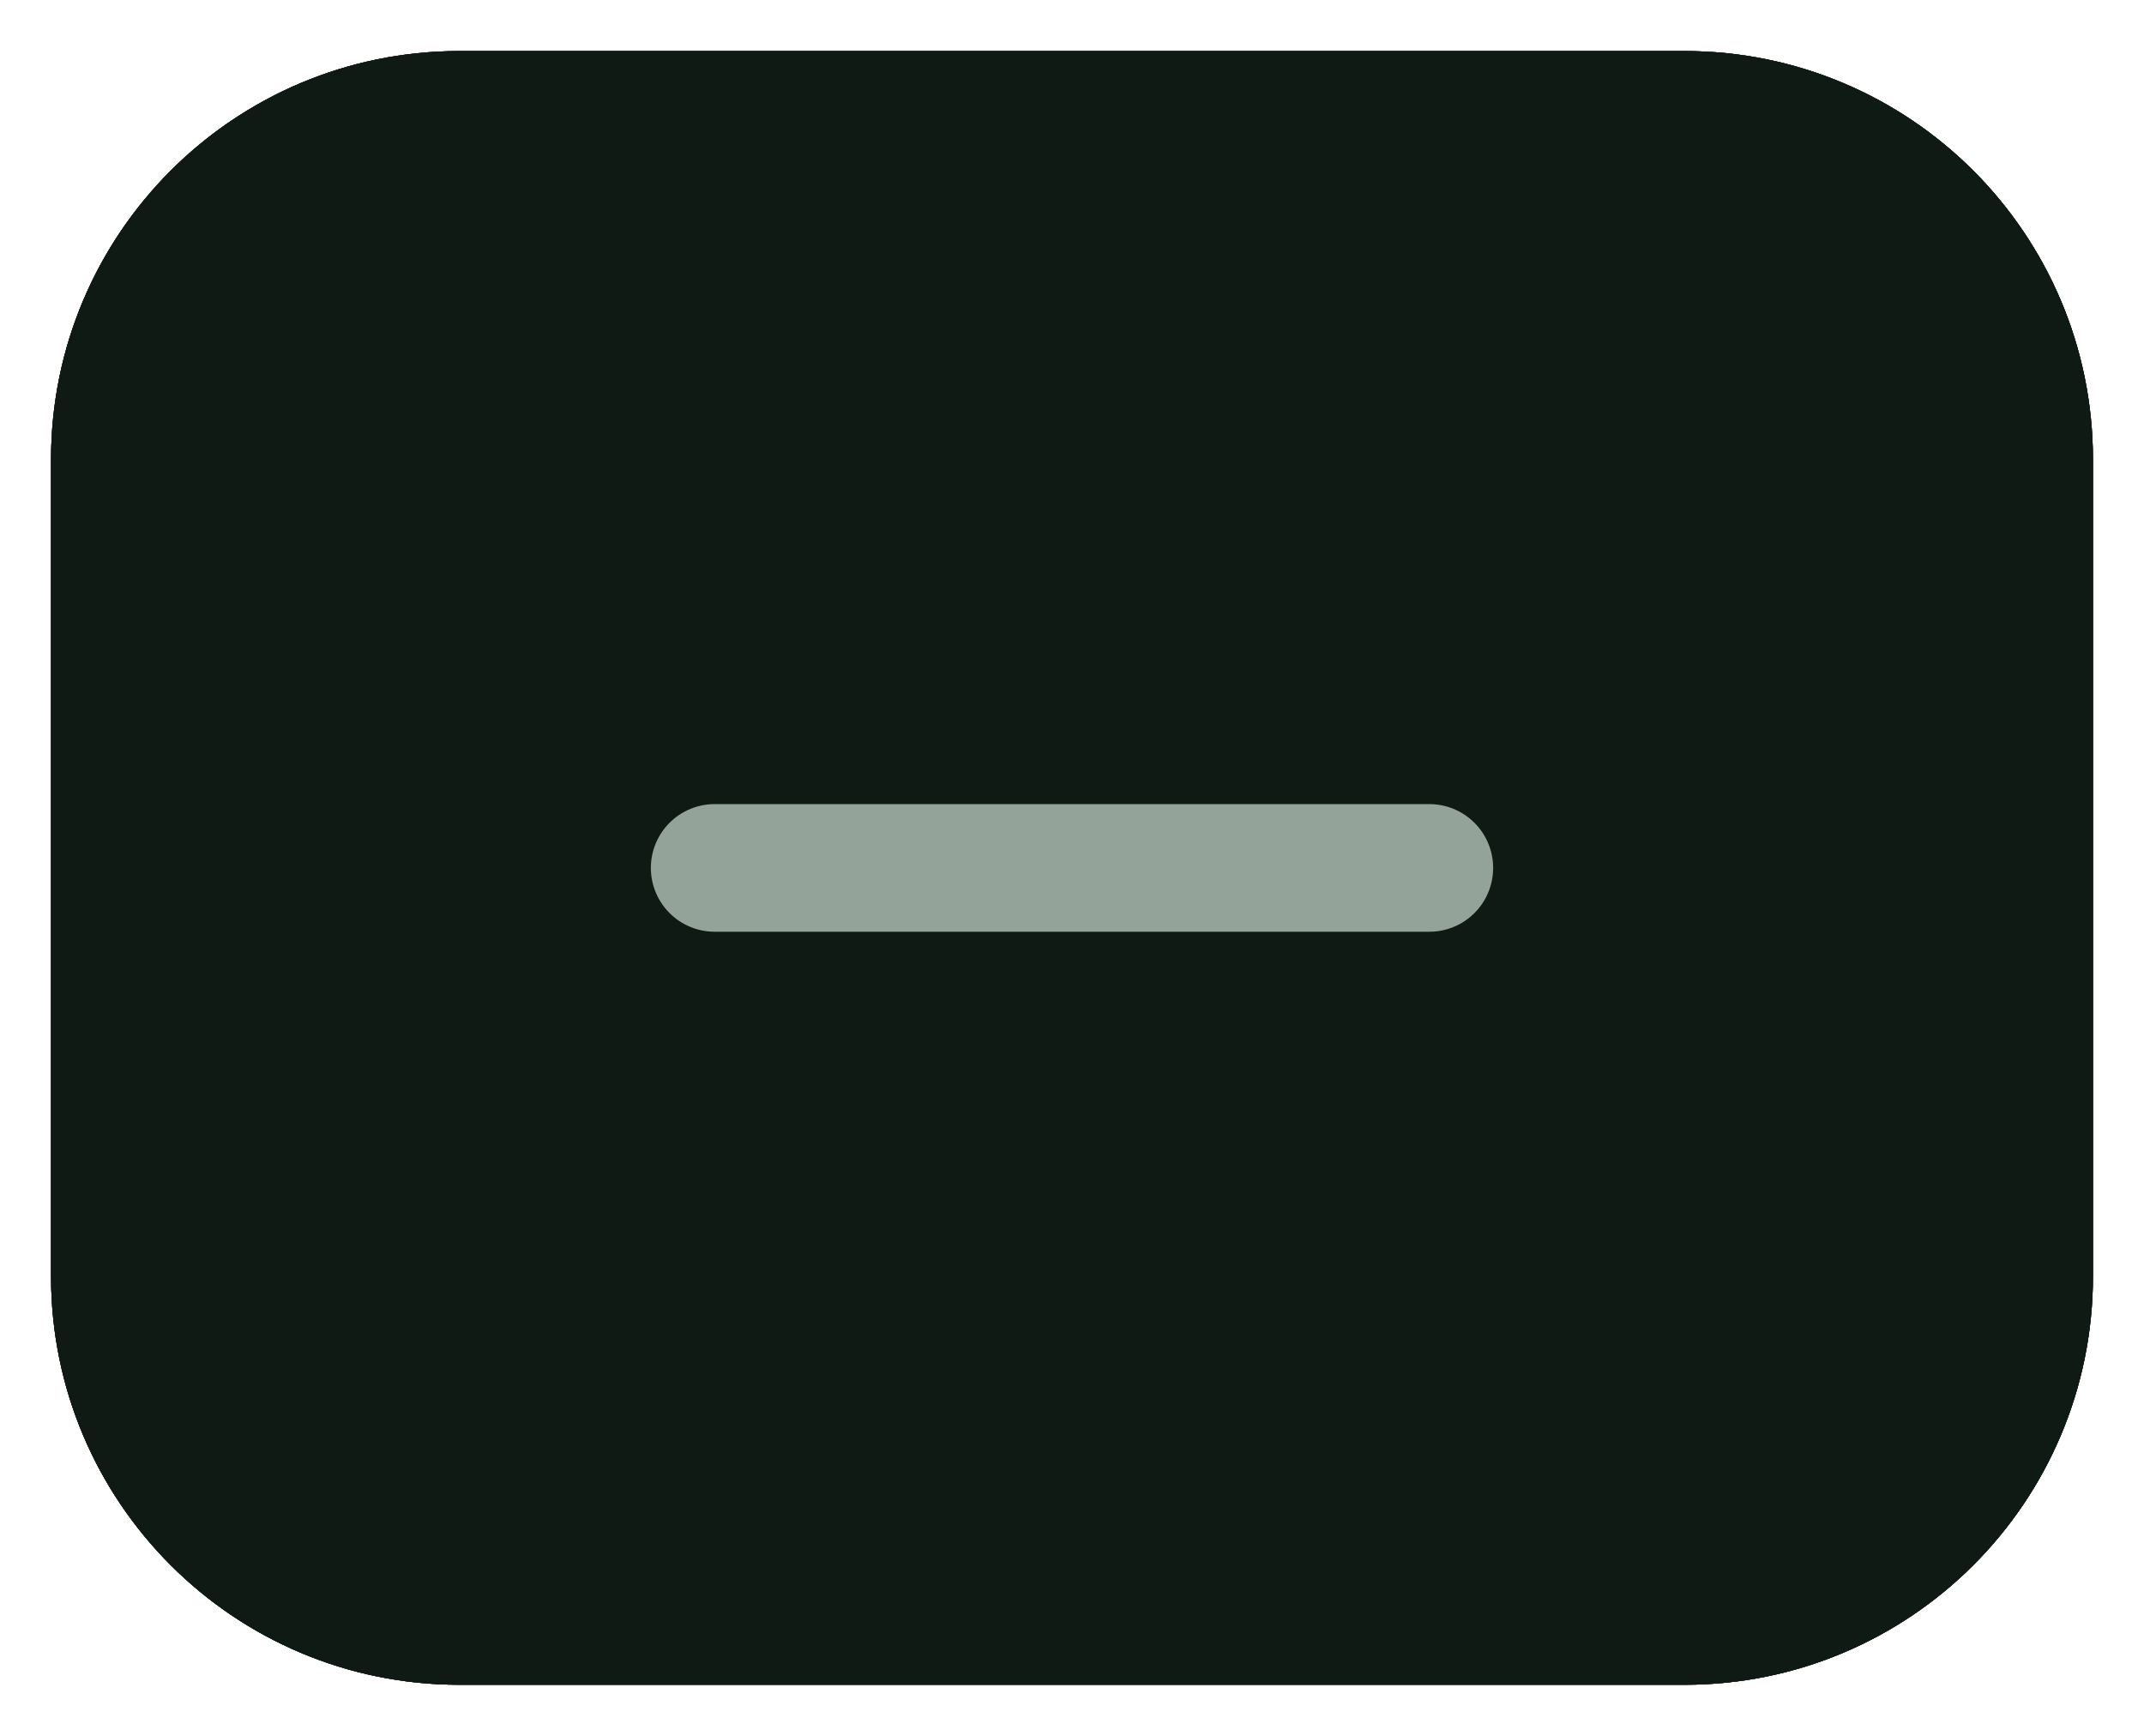
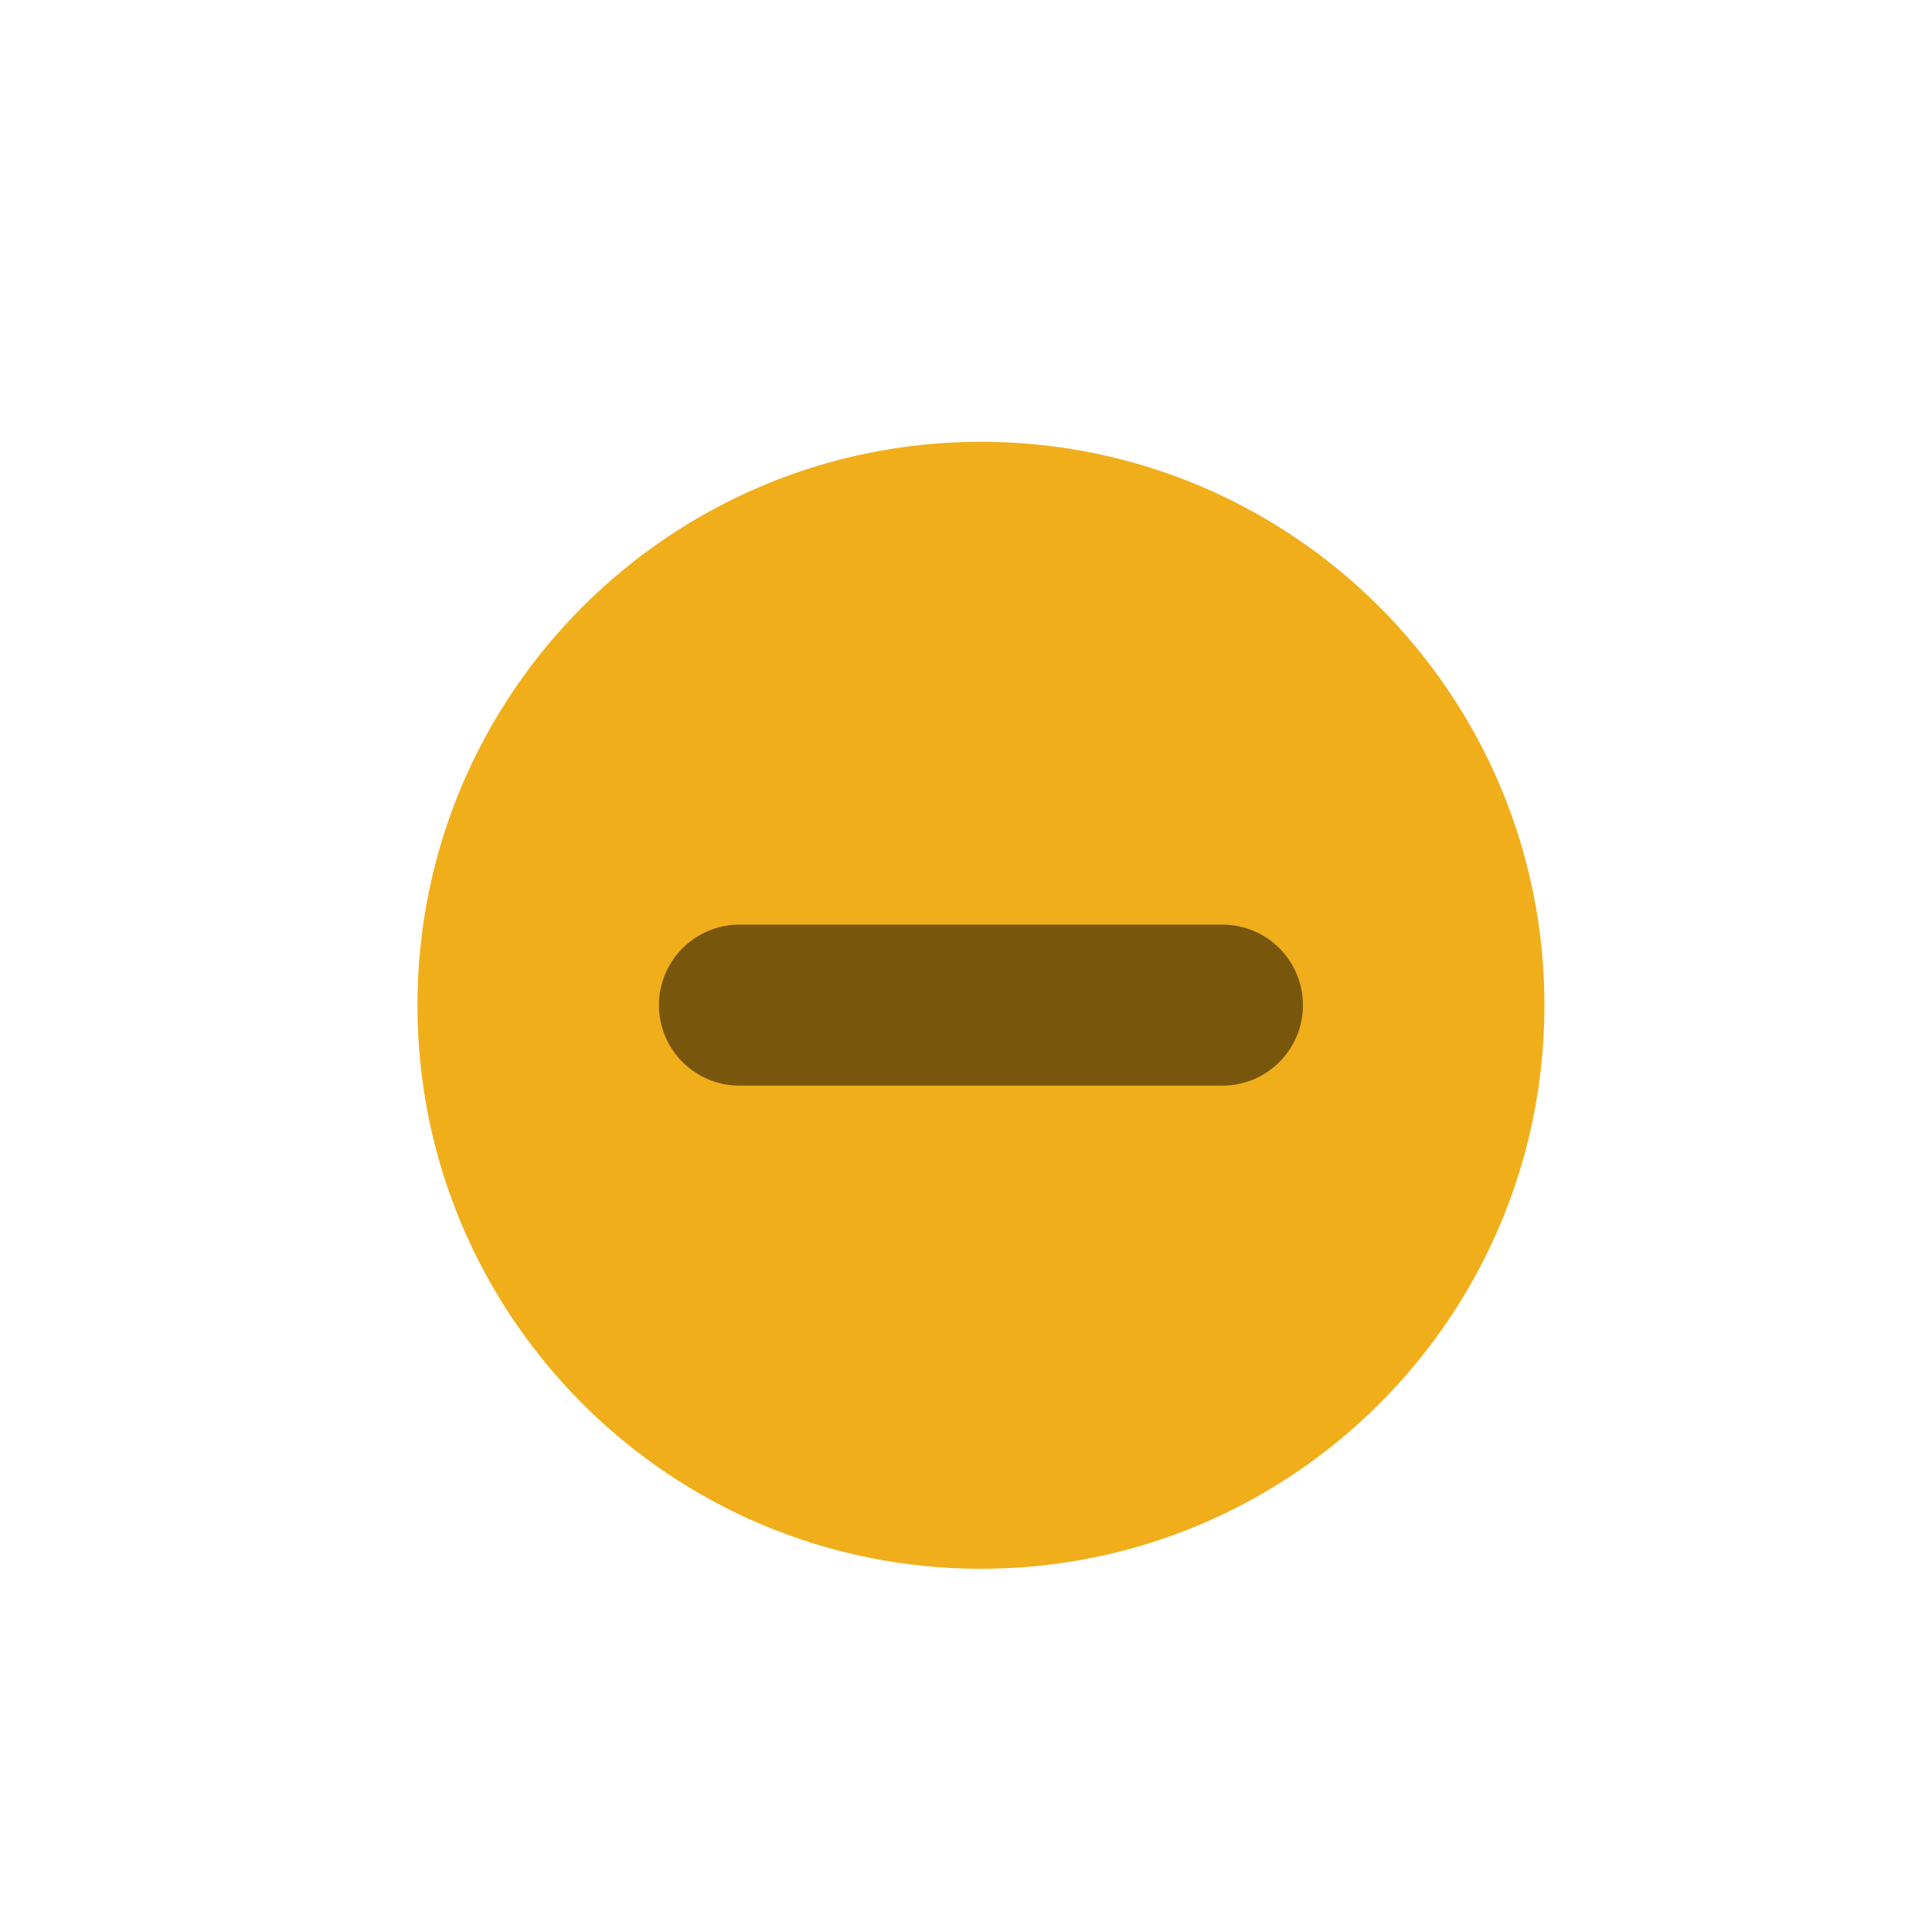
- <svg xmlns="http://www.w3.org/2000/svg" width="42" height="34" viewBox="0 0 42 34">
-   <g id="active-center">
-     <rect x="1" y="1" width="40" height="32" rx="8" fill="#192820" />
-     <path d="M14 17H28" stroke="#94A39A" stroke-width="2.5" stroke-linecap="round" />
-   </g>
-   <g id="inactive-center" opacity=".58">
-     <rect x="1" y="1" width="40" height="32" rx="8" fill="#192820" />
-     <path d="M14 17H28" stroke="#94A39A" stroke-width="2.5" stroke-linecap="round" />
-   </g>
-   <g id="hover-center">
-     <rect x="1" y="1" width="40" height="32" rx="8" fill="#24382B" />
-     <path d="M14 17H28" stroke="#F1F5F2" stroke-width="2.5" stroke-linecap="round" />
-   </g>
-   <g id="hover-inactive-center" opacity=".78">
-     <rect x="1" y="1" width="40" height="32" rx="8" fill="#24382B" />
-     <path d="M14 17H28" stroke="#F1F5F2" stroke-width="2.5" stroke-linecap="round" />
-   </g>
-   <g id="pressed-center">
-     <rect x="1" y="1" width="40" height="32" rx="8" fill="#101A15" />
-     <path d="M14 17H28" stroke="#94A39A" stroke-width="2.5" stroke-linecap="round" />
+ <svg xmlns="http://www.w3.org/2000/svg" xmlns:xlink="http://www.w3.org/1999/xlink" width="24" height="24" id="svg4428" version="1.1">
+   <defs id="defs4430">
+     <linearGradient id="linearGradient3868">
+       <stop style="stop-color:#5a5a5a;stop-opacity:1;" offset="0" id="stop3870" />
+       <stop style="stop-color:#646464;stop-opacity:1;" offset="1" id="stop3872" />
+     </linearGradient>
+     <linearGradient id="linearGradient3813">
+       <stop style="stop-color:#666666;stop-opacity:1;" offset="0" id="stop3815" />
+       <stop style="stop-color:#636363;stop-opacity:1;" offset="1" id="stop3817" />
+     </linearGradient>
+     <linearGradient id="linearGradient3787">
+       <stop style="stop-color:#e5e5df;stop-opacity:1;" offset="0" id="stop3789" />
+       <stop style="stop-color:#dadad4;stop-opacity:1;" offset="1" id="stop3791" />
+     </linearGradient>
+     <linearGradient id="linearGradient3806-3-5-6">
+       <stop style="stop-color:#303030;stop-opacity:1;" offset="0" id="stop3808-6-9-1" />
+       <stop style="stop-color:#232323;stop-opacity:1;" offset="1" id="stop3810-4-6-3" />
+     </linearGradient>
+     <linearGradient xlink:href="#linearGradient3787" id="linearGradient3793" x1="40" y1="1044.362" x2="40" y2="1032.362" gradientUnits="userSpaceOnUse" />
+     <linearGradient xlink:href="#linearGradient3787" id="linearGradient3828" gradientUnits="userSpaceOnUse" x1="40" y1="1044.362" x2="40" y2="1032.362" gradientTransform="matrix(1.166667,0,0,1.076923,-6.5,-80.33555)" />
+     <linearGradient xlink:href="#linearGradient3787-8" id="linearGradient3835" gradientUnits="userSpaceOnUse" gradientTransform="matrix(1.166667,0,0,1.076923,-35.5,-1105.698)" x1="40" y1="1044.362" x2="40" y2="1032.362" />
+     <linearGradient xlink:href="#linearGradient3787-8" id="linearGradient3835-4" gradientUnits="userSpaceOnUse" gradientTransform="matrix(1.166667,0,0,1.076923,-35.5,-1105.698)" x1="40" y1="1044.362" x2="40" y2="1032.362" />
+     <linearGradient id="linearGradient3787-8">
+       <stop style="stop-color:#f5f5ee;stop-opacity:1;" offset="0" id="stop3789-2" />
+       <stop style="stop-color:#e6e6df;stop-opacity:1;" offset="1" id="stop3791-6" />
+     </linearGradient>
+     <linearGradient xlink:href="#linearGradient3787-8" id="linearGradient3835-3" gradientUnits="userSpaceOnUse" gradientTransform="matrix(1.166667,0,0,1.076923,-35.5,-1105.698)" x1="40" y1="1044.362" x2="40" y2="1032.362" />
+     <linearGradient id="linearGradient3787-7">
+       <stop style="stop-color:#f5f5ee;stop-opacity:1;" offset="0" id="stop3789-3" />
+       <stop style="stop-color:#e6e6e0;stop-opacity:1;" offset="1" id="stop3791-3" />
+     </linearGradient>
+     <linearGradient xlink:href="#linearGradient3787" id="linearGradient3807" x1="11" y1="15.75" x2="11" y2="8.25" gradientUnits="userSpaceOnUse" />
+     <linearGradient xlink:href="#linearGradient3813" id="linearGradient3819" x1="29.5" y1="15.2" x2="29.5" y2="8.8" gradientUnits="userSpaceOnUse" />
+     <linearGradient xlink:href="#linearGradient4231" id="linearGradient3807-1" x1="10" y1="7" x2="10" y2="15.889" gradientUnits="userSpaceOnUse" />
+     <linearGradient id="linearGradient4231">
+       <stop id="stop4233" offset="0" style="stop-color:#e7e7e1;stop-opacity:1;" />
+       <stop id="stop4239" offset="1" style="stop-color:#dadad3;stop-opacity:1;" />
+     </linearGradient>
+     <linearGradient xlink:href="#linearGradient4231-1" id="linearGradient3807-1-1" x1="10" y1="15.889" x2="10" y2="7" gradientUnits="userSpaceOnUse" />
+     <linearGradient id="linearGradient4231-1">
+       <stop id="stop4233-6" offset="0" style="stop-color:#e5e5de;stop-opacity:1;" />
+       <stop id="stop4239-7" offset="1" style="stop-color:#dadad3;stop-opacity:1;" />
+     </linearGradient>
+     <linearGradient id="linearGradient4363">
+       <stop style="stop-color:#979791;stop-opacity:1;" offset="0" id="stop4365" />
+       <stop style="stop-color:#dadad4;stop-opacity:0;" offset="1" id="stop4367" />
+     </linearGradient>
+     <linearGradient id="linearGradient4363-7">
+       <stop style="stop-color:#f5f5ef;stop-opacity:1;" offset="0" id="stop4365-9" />
+       <stop style="stop-color:#dadad4;stop-opacity:0;" offset="1" id="stop4367-8" />
+     </linearGradient>
+     <linearGradient xlink:href="#linearGradient4231-7" id="linearGradient4361" gradientUnits="userSpaceOnUse" gradientTransform="matrix(1.1875,0,0,1,-41.25,0)" x1="248.632" y1="79" x2="248.632" y2="58" />
+     <linearGradient id="linearGradient4231-7">
+       <stop id="stop4233-4" offset="0" style="stop-color:#e6e6df;stop-opacity:1;" />
+       <stop id="stop4239-8" offset="1" style="stop-color:#d1d1ca;stop-opacity:1;" />
+     </linearGradient>
+     <linearGradient xlink:href="#linearGradient4231-7" id="linearGradient3127" gradientUnits="userSpaceOnUse" gradientTransform="matrix(1.1875,0,0,1,-262.25,-55.99998)" x1="248.632" y1="79" x2="248.632" y2="58" />
+     <linearGradient xlink:href="#linearGradient4231-7" id="linearGradient3154" gradientUnits="userSpaceOnUse" gradientTransform="matrix(1.1875,0,0,1,-262.25,-55.99998)" x1="248.632" y1="79" x2="248.632" y2="58" />
+     <linearGradient xlink:href="#linearGradient4231-7" id="linearGradient3159" gradientUnits="userSpaceOnUse" gradientTransform="matrix(1.1875,0,0,1,-249.25,-54.99998)" x1="248.632" y1="79" x2="248.632" y2="58" />
+     <linearGradient xlink:href="#linearGradient4231-7-9" id="linearGradient3159-0" gradientUnits="userSpaceOnUse" gradientTransform="matrix(1.1875,0,0,1,-262.25,-55.99998)" x1="248.632" y1="79" x2="248.632" y2="58" />
+     <linearGradient id="linearGradient4231-7-9">
+       <stop id="stop4233-4-2" offset="0" style="stop-color:#e6e6df;stop-opacity:1;" />
+       <stop id="stop4239-8-9" offset="1" style="stop-color:#d1d1ca;stop-opacity:1;" />
+     </linearGradient>
+     <linearGradient id="linearGradient4231-5">
+       <stop id="stop4233-41" offset="0" style="stop-color:#e5e5de;stop-opacity:1;" />
+       <stop id="stop4239-73" offset="1" style="stop-color:#dadad3;stop-opacity:1;" />
+     </linearGradient>
+     <linearGradient xlink:href="#linearGradient4231-7-7" id="linearGradient3159-1" gradientUnits="userSpaceOnUse" gradientTransform="matrix(1.1875,0,0,1,-262.25,-55.99998)" x1="248.632" y1="79" x2="248.632" y2="58" />
+     <linearGradient id="linearGradient4231-7-7">
+       <stop id="stop4233-4-7" offset="0" style="stop-color:#e6e6df;stop-opacity:1;" />
+       <stop id="stop4239-8-2" offset="1" style="stop-color:#d1d1ca;stop-opacity:1;" />
+     </linearGradient>
+     <linearGradient xlink:href="#linearGradient4231-73" id="linearGradient3807-1-7" x1="10" y1="15.889" x2="10" y2="7" gradientUnits="userSpaceOnUse" />
+     <linearGradient id="linearGradient4231-73">
+       <stop id="stop4233-1" offset="0" style="stop-color:#e5e5de;stop-opacity:1;" />
+       <stop id="stop4239-85" offset="1" style="stop-color:#dadad3;stop-opacity:1;" />
+     </linearGradient>
+   </defs>
+   <g id="layer1" transform="translate(0,-1098.52)">
+     <g id="4" transform="translate(86.4,-3.2)" />
+     <g transform="translate(-248.8143,1319.646)" style="display:inline" id="inactive-center">
+       <rect ry="1.6930764e-05" y="-268.638" x="253" height="16" width="16" id="rect1557-60-5" style="opacity:0;fill:#000000;fill-opacity:1;stroke:none;stroke-width:0.474;stroke-linejoin:miter;stroke-miterlimit:4;stroke-dasharray:none;stroke-opacity:1;paint-order:markers stroke fill" />
+       <g transform="translate(254,-267.6378)" id="titlebutton-minimize-backdrop-1-6-3" style="enable-background:new">
+         <g transform="translate(-5,-1033.362)" id="g6-6-2-8">
+           <path style="fill:#5d5d5d;fill-opacity:1;fill-rule:evenodd;stroke:none" d="m 12,1047.362 c 3.866,0 7,-3.134 7,-7 0,-3.866 -3.134,-7 -7,-7 -3.866,0 -7,3.134 -7,7 0,3.866 3.134,7 7,7" id="path2-26-6-8" />
+         </g>
+       </g>
+     </g>
+     <g transform="translate(-248.8143,1319.646)" style="display:inline" id="active-center">
+       <rect style="opacity:0;fill:#000000;fill-opacity:1;stroke:none;stroke-width:0.474;stroke-linejoin:miter;stroke-miterlimit:4;stroke-dasharray:none;stroke-opacity:1;paint-order:markers stroke fill" id="rect1565-18-3" width="16" height="16" x="253" y="-242.638" ry="1.6930764e-05" />
+       <g transform="translate(254,-241.6378)" id="titlebutton-minimize-1-7-1" style="enable-background:new">
+         <g transform="translate(-5,-1033.362)" id="g6-2-9-8">
+           <path style="fill:#f1ae1b;fill-opacity:1;fill-rule:evenodd;stroke:none" d="m 12,1047.362 c 3.866,0 7,-3.134 7,-7 0,-3.866 -3.134,-7 -7,-7 -3.866,0 -7,3.134 -7,7 0,3.866 3.134,7 7,7" id="path2-37-2-9" />
+         </g>
+       </g>
+     </g>
+     <g transform="translate(-248.8143,1319.646)" style="display:inline" id="pressed-center">
+       <rect style="opacity:0;fill:#000000;fill-opacity:1;stroke:none;stroke-width:0.474;stroke-linejoin:miter;stroke-miterlimit:4;stroke-dasharray:none;stroke-opacity:1;paint-order:markers stroke fill" id="rect1582-7-2" width="16" height="16" x="253" y="-190.638" ry="1.6930764e-05" />
+       <g transform="translate(254,-189.6378)" id="titlebutton-minimize-active-1-6-4" style="enable-background:new">
+         <g transform="translate(-5,-1033.362)" id="g6-22-5-7">
+           <path style="fill:#f1ae1b;fill-opacity:1;fill-rule:evenodd;stroke:none" d="m 12,1047.362 c 3.866,0 7,-3.134 7,-7 0,-3.866 -3.134,-7 -7,-7 -3.866,0 -7,3.134 -7,7 0,3.866 3.134,7 7,7" id="path2-8-6-7" />
+           <rect style="opacity:0.5;fill:#000000;fill-opacity:1;stroke:none;stroke-width:2;stroke-linecap:round;stroke-linejoin:round;stroke-miterlimit:4;stroke-dasharray:none;stroke-opacity:1" width="8" height="2" x="8" y="1039.36" ry="1" id="rect4-9-5" />
+           <path id="path3630" d="m 12,1047.362 c 3.866,0 7,-3.134 7,-7 0,-3.866 -3.134,-7 -7,-7 -3.866,0 -7,3.134 -7,7 0,3.866 3.134,7 7,7" style="opacity:0.2;fill:#000000;fill-opacity:1;fill-rule:evenodd;stroke:none" />
+         </g>
+       </g>
+     </g>
+     <g transform="translate(-248.8143,1319.646)" style="display:inline" id="hover-center">
+       <rect ry="1.6930764e-05" y="-216.638" x="253" height="16" width="16" id="rect1573-3-4" style="opacity:0;fill:#000000;fill-opacity:1;stroke:none;stroke-width:0.474;stroke-linejoin:miter;stroke-miterlimit:4;stroke-dasharray:none;stroke-opacity:1;paint-order:markers stroke fill" />
+       <g transform="translate(254,-215.6378)" id="titlebutton-minimize-hover-1-7-8" style="enable-background:new">
+         <g transform="translate(-5,-1033.362)" id="g8-9-45-1">
+           <path style="fill:#f1ae1b;fill-opacity:1;fill-rule:evenodd;stroke:none" d="m 12,1047.362 c 3.866,0 7,-3.134 7,-7 0,-3.866 -3.134,-7 -7,-7 -3.866,0 -7,3.134 -7,7 0,3.866 3.134,7 7,7" id="path2-31-2-2" />
+           <rect style="opacity:0.5;fill:#000000;fill-opacity:1;stroke:none;stroke-width:2;stroke-linecap:round;stroke-linejoin:round;stroke-miterlimit:4;stroke-dasharray:none;stroke-opacity:1" width="8" height="2" x="8" y="1039.36" ry="1" id="rect6-5-8" />
+         </g>
+       </g>
+     </g>
+     <g id="hover-inactive-center" style="display:inline" transform="translate(-221.7363,1319.646)">
+       <rect style="opacity:0;fill:#000000;fill-opacity:1;stroke:none;stroke-width:0.474;stroke-linejoin:miter;stroke-miterlimit:4;stroke-dasharray:none;stroke-opacity:1;paint-order:markers stroke fill" id="rect899" width="16" height="16" x="253" y="-216.638" ry="1.6930764e-05" />
+       <g style="enable-background:new" id="g907" transform="translate(254,-215.6378)">
+         <g id="g905" transform="translate(-5,-1033.362)">
+           <path id="path901" d="m 12,1047.362 c 3.866,0 7,-3.134 7,-7 0,-3.866 -3.134,-7 -7,-7 -3.866,0 -7,3.134 -7,7 0,3.866 3.134,7 7,7" style="fill:#5d5d5d;fill-opacity:1;fill-rule:evenodd;stroke:none" />
+           <rect id="rect903" ry="1" y="1039.36" x="8" height="2" width="8" style="opacity:0.5;fill:#000000;fill-opacity:1;stroke:none;stroke-width:2;stroke-linecap:round;stroke-linejoin:round;stroke-miterlimit:4;stroke-dasharray:none;stroke-opacity:1" />
+         </g>
+       </g>
+     </g>
+     <use x="0" y="0" xlink:href="#inactive-center" id="deactivated-center" transform="translate(0.2473988,-28.23052)" width="100%" height="100%" />
+     <use height="100%" width="100%" transform="translate(29.17052,-28.23052)" id="deactivated-inactive-center" xlink:href="#inactive-center" y="0" x="0" />
  </g>
</svg>
